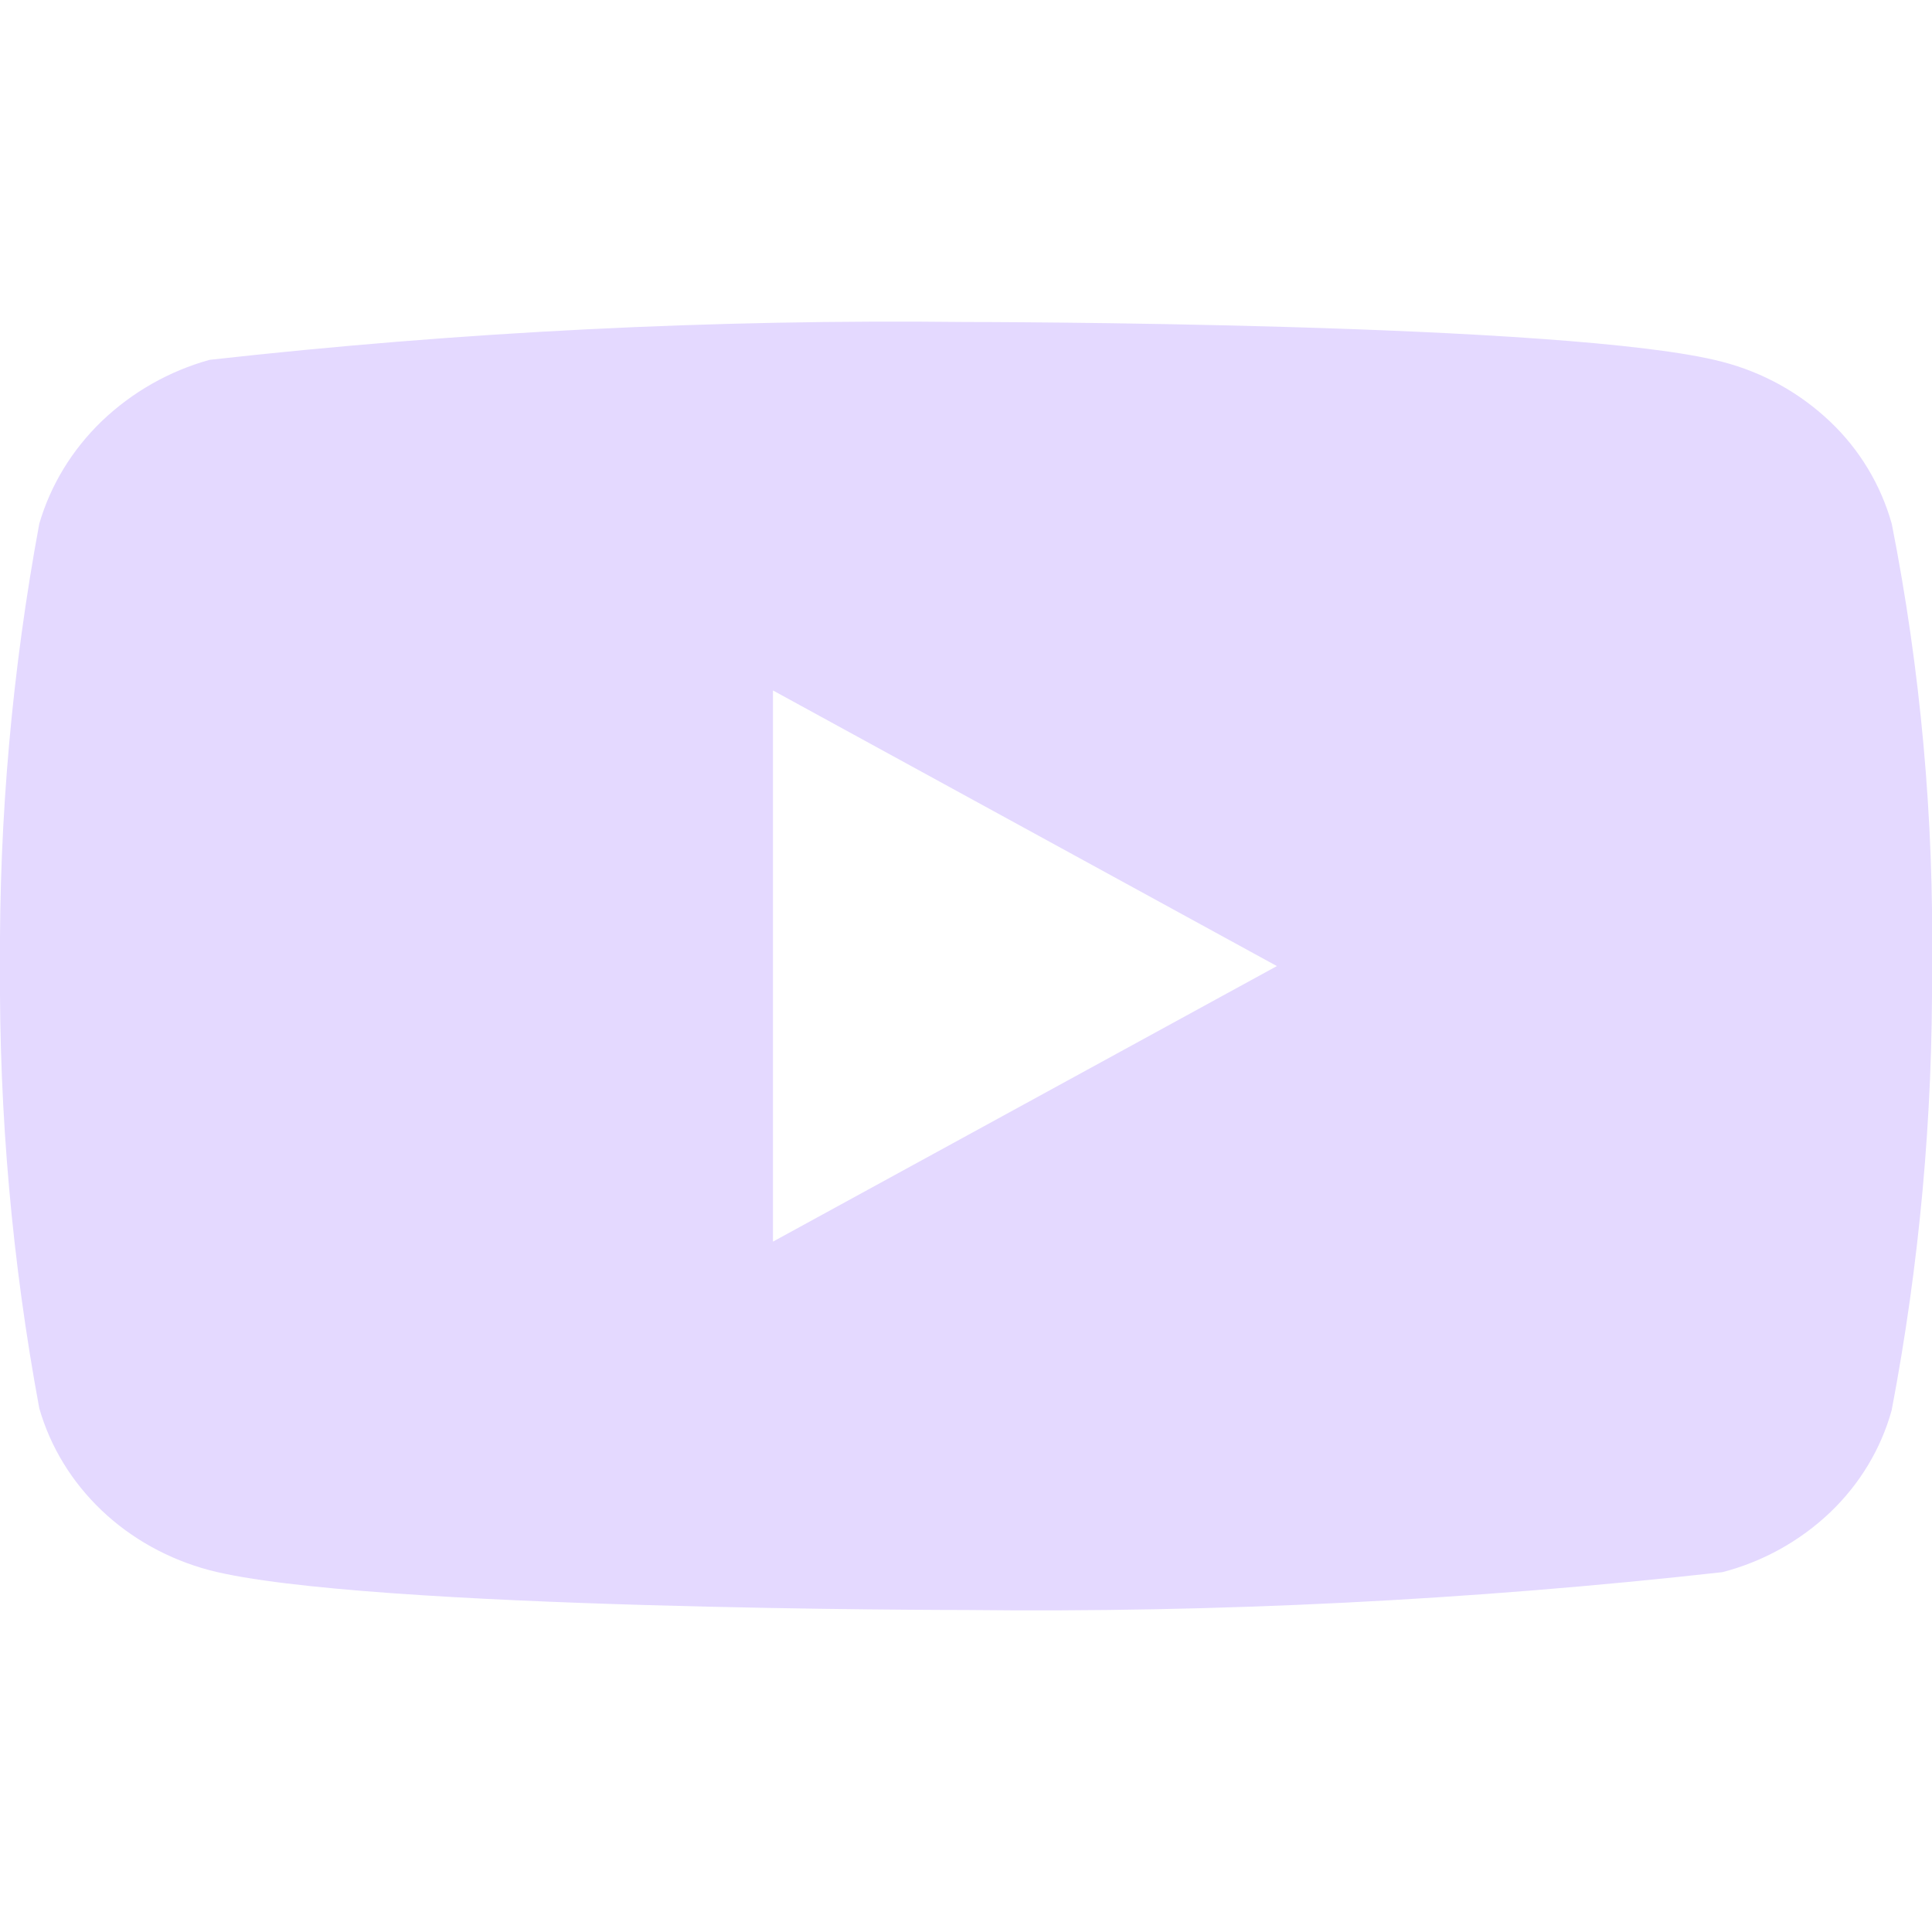
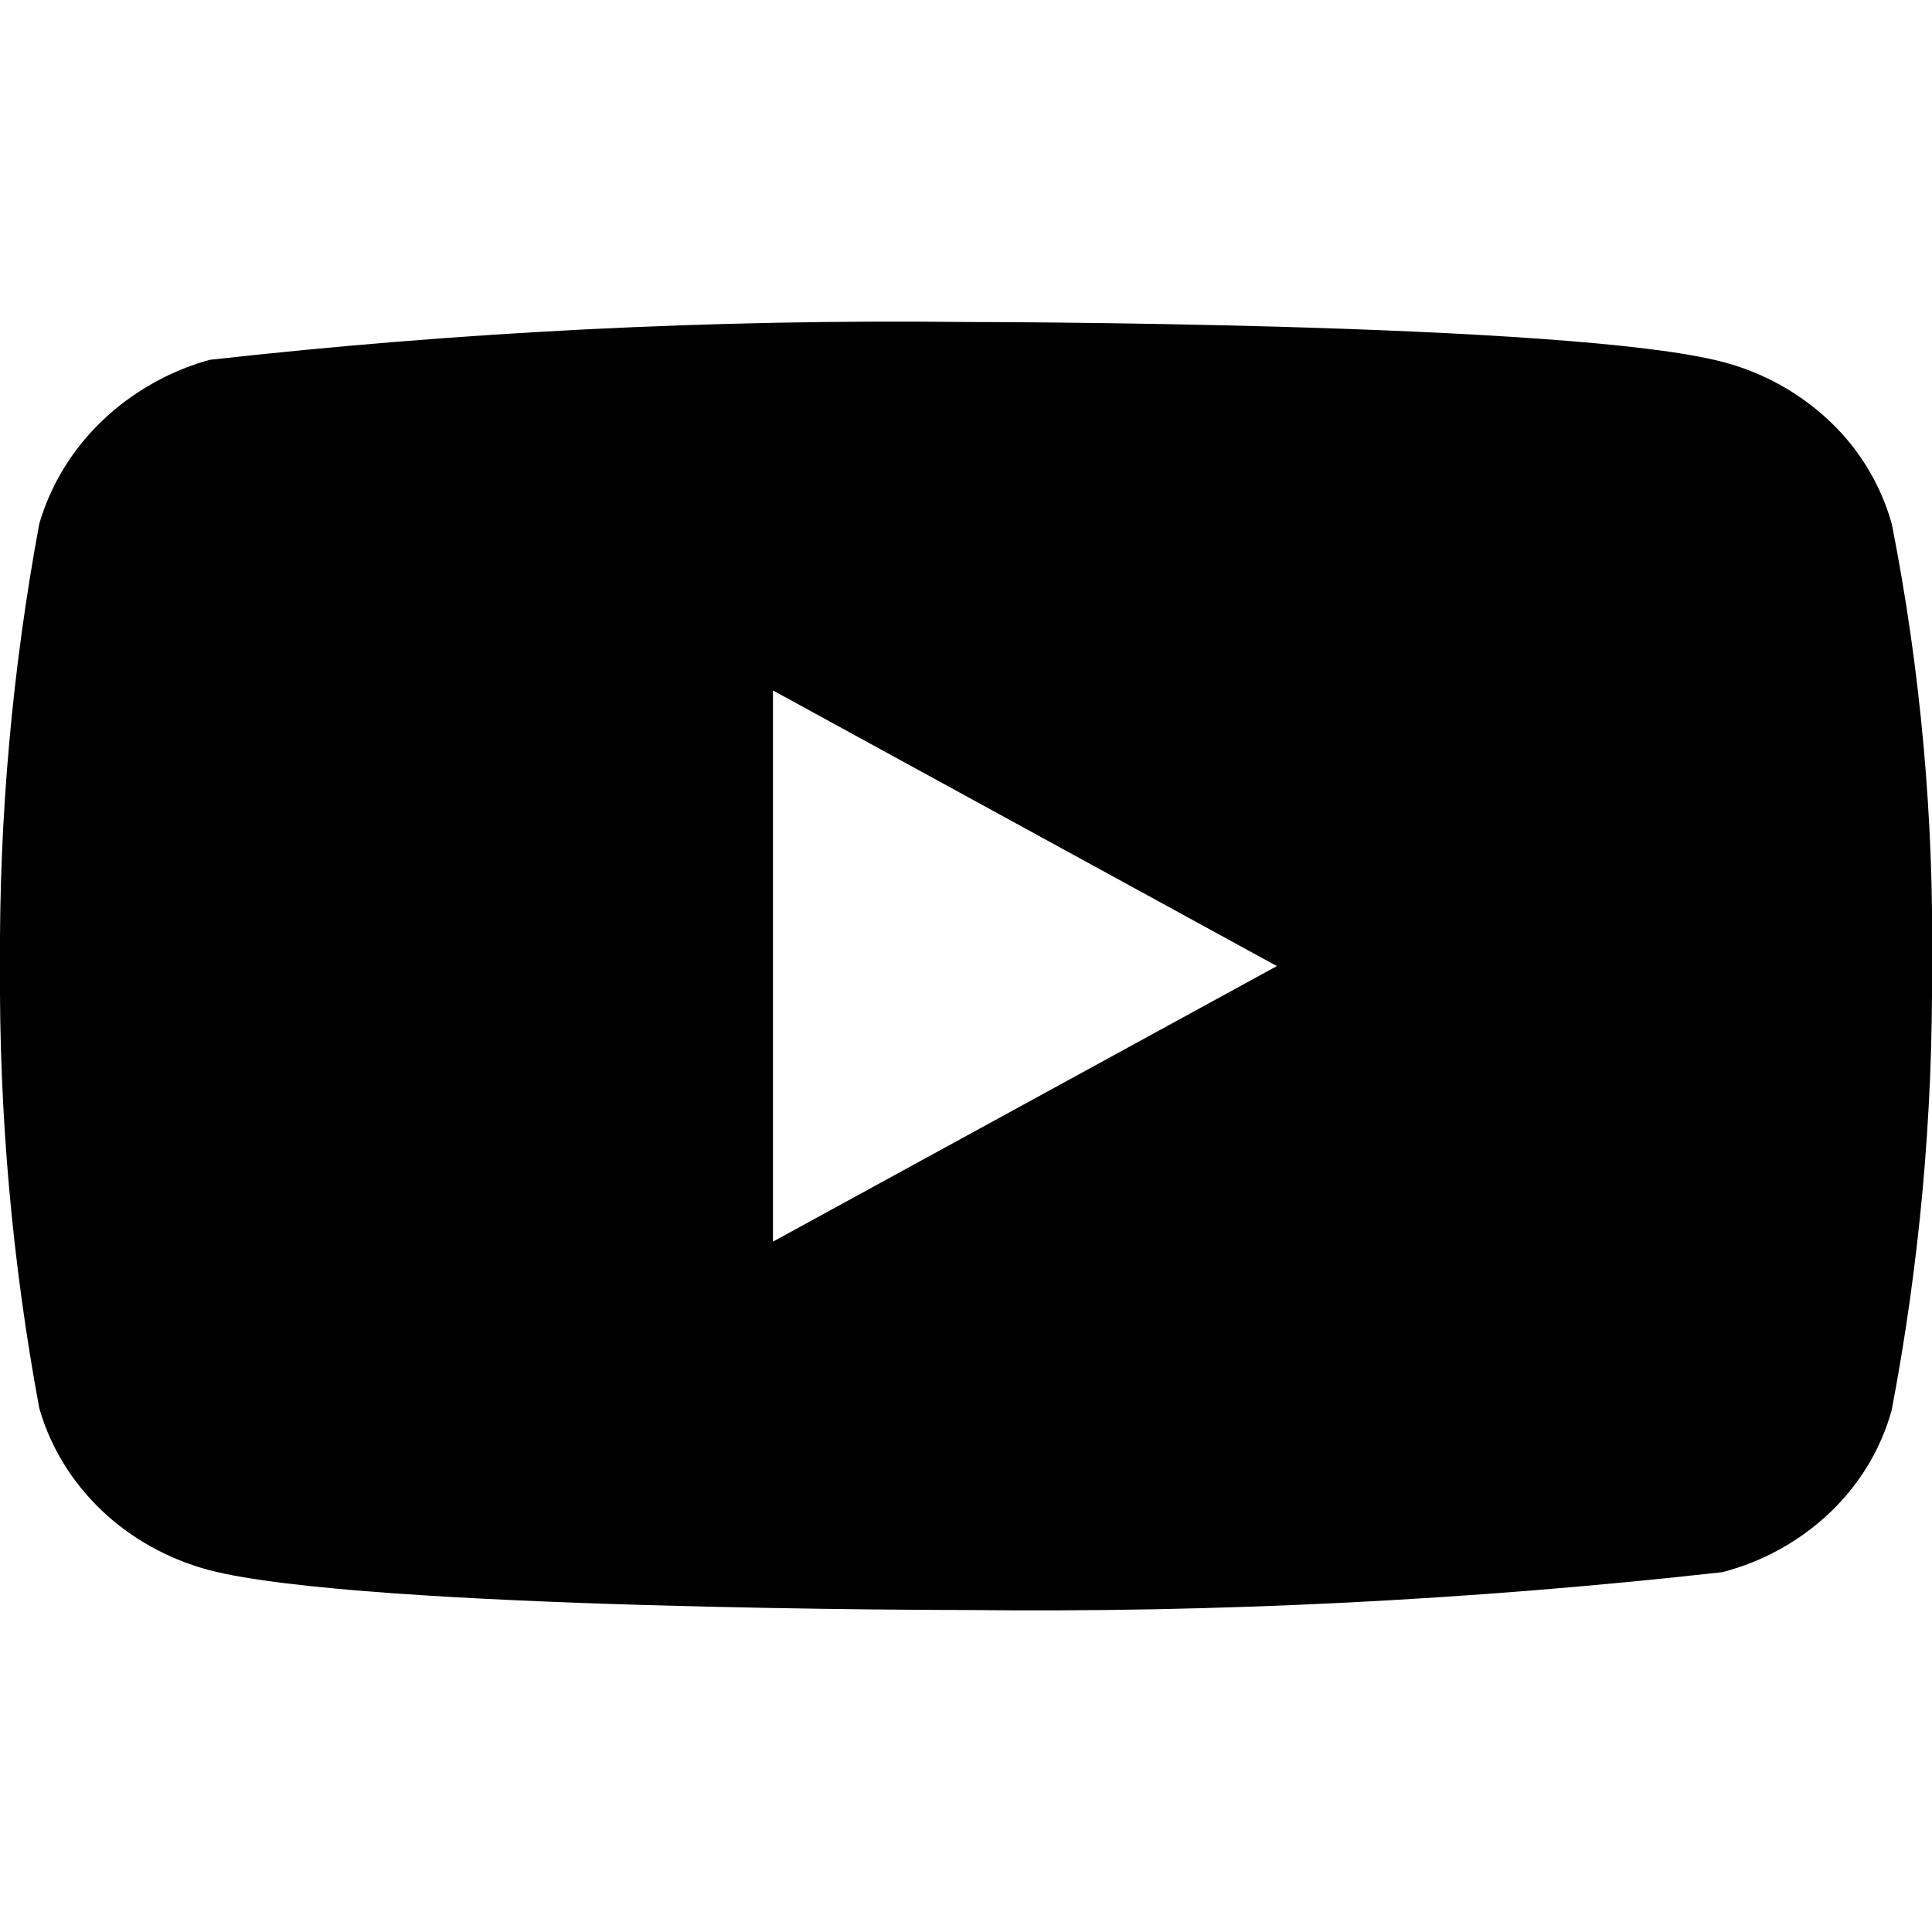
- <svg xmlns="http://www.w3.org/2000/svg" width="24" height="24" viewBox="0 0 24 24" fill="#e4d9ff" stroke-width="2" class="ai ai-YoutubeFill">
+ <svg xmlns="http://www.w3.org/2000/svg" width="24" height="24" viewBox="0 0 24 24" stroke-width="2" class="ai ai-YoutubeFill">
  <g clip-path="url(#clip0)">
    <path d="M23.5 6.507a2.786 2.786 0 0 0-.766-1.27 3.05 3.05 0 0 0-1.338-.742C19.518 4 11.994 4 11.994 4a76.624 76.624 0 0 0-9.39.47 3.16 3.16 0 0 0-1.338.76c-.37.356-.638.795-.778 1.276A29.09 29.09 0 0 0 0 12c-.012 1.841.151 3.68.488 5.494.137.479.404.916.775 1.269.371.353.833.608 1.341.743 1.903.494 9.39.494 9.39.494a76.8 76.8 0 0 0 9.402-.47 3.05 3.05 0 0 0 1.338-.742c.37-.353.633-.792.765-1.27A28.38 28.38 0 0 0 24 12.023a26.579 26.579 0 0 0-.5-5.517zM9.602 15.424V8.577l6.26 3.424-6.26 3.423z" />
  </g>
  <defs>
    <clipPath id="clip0">
      <rect width="24" height="24" />
    </clipPath>
  </defs>
</svg>
